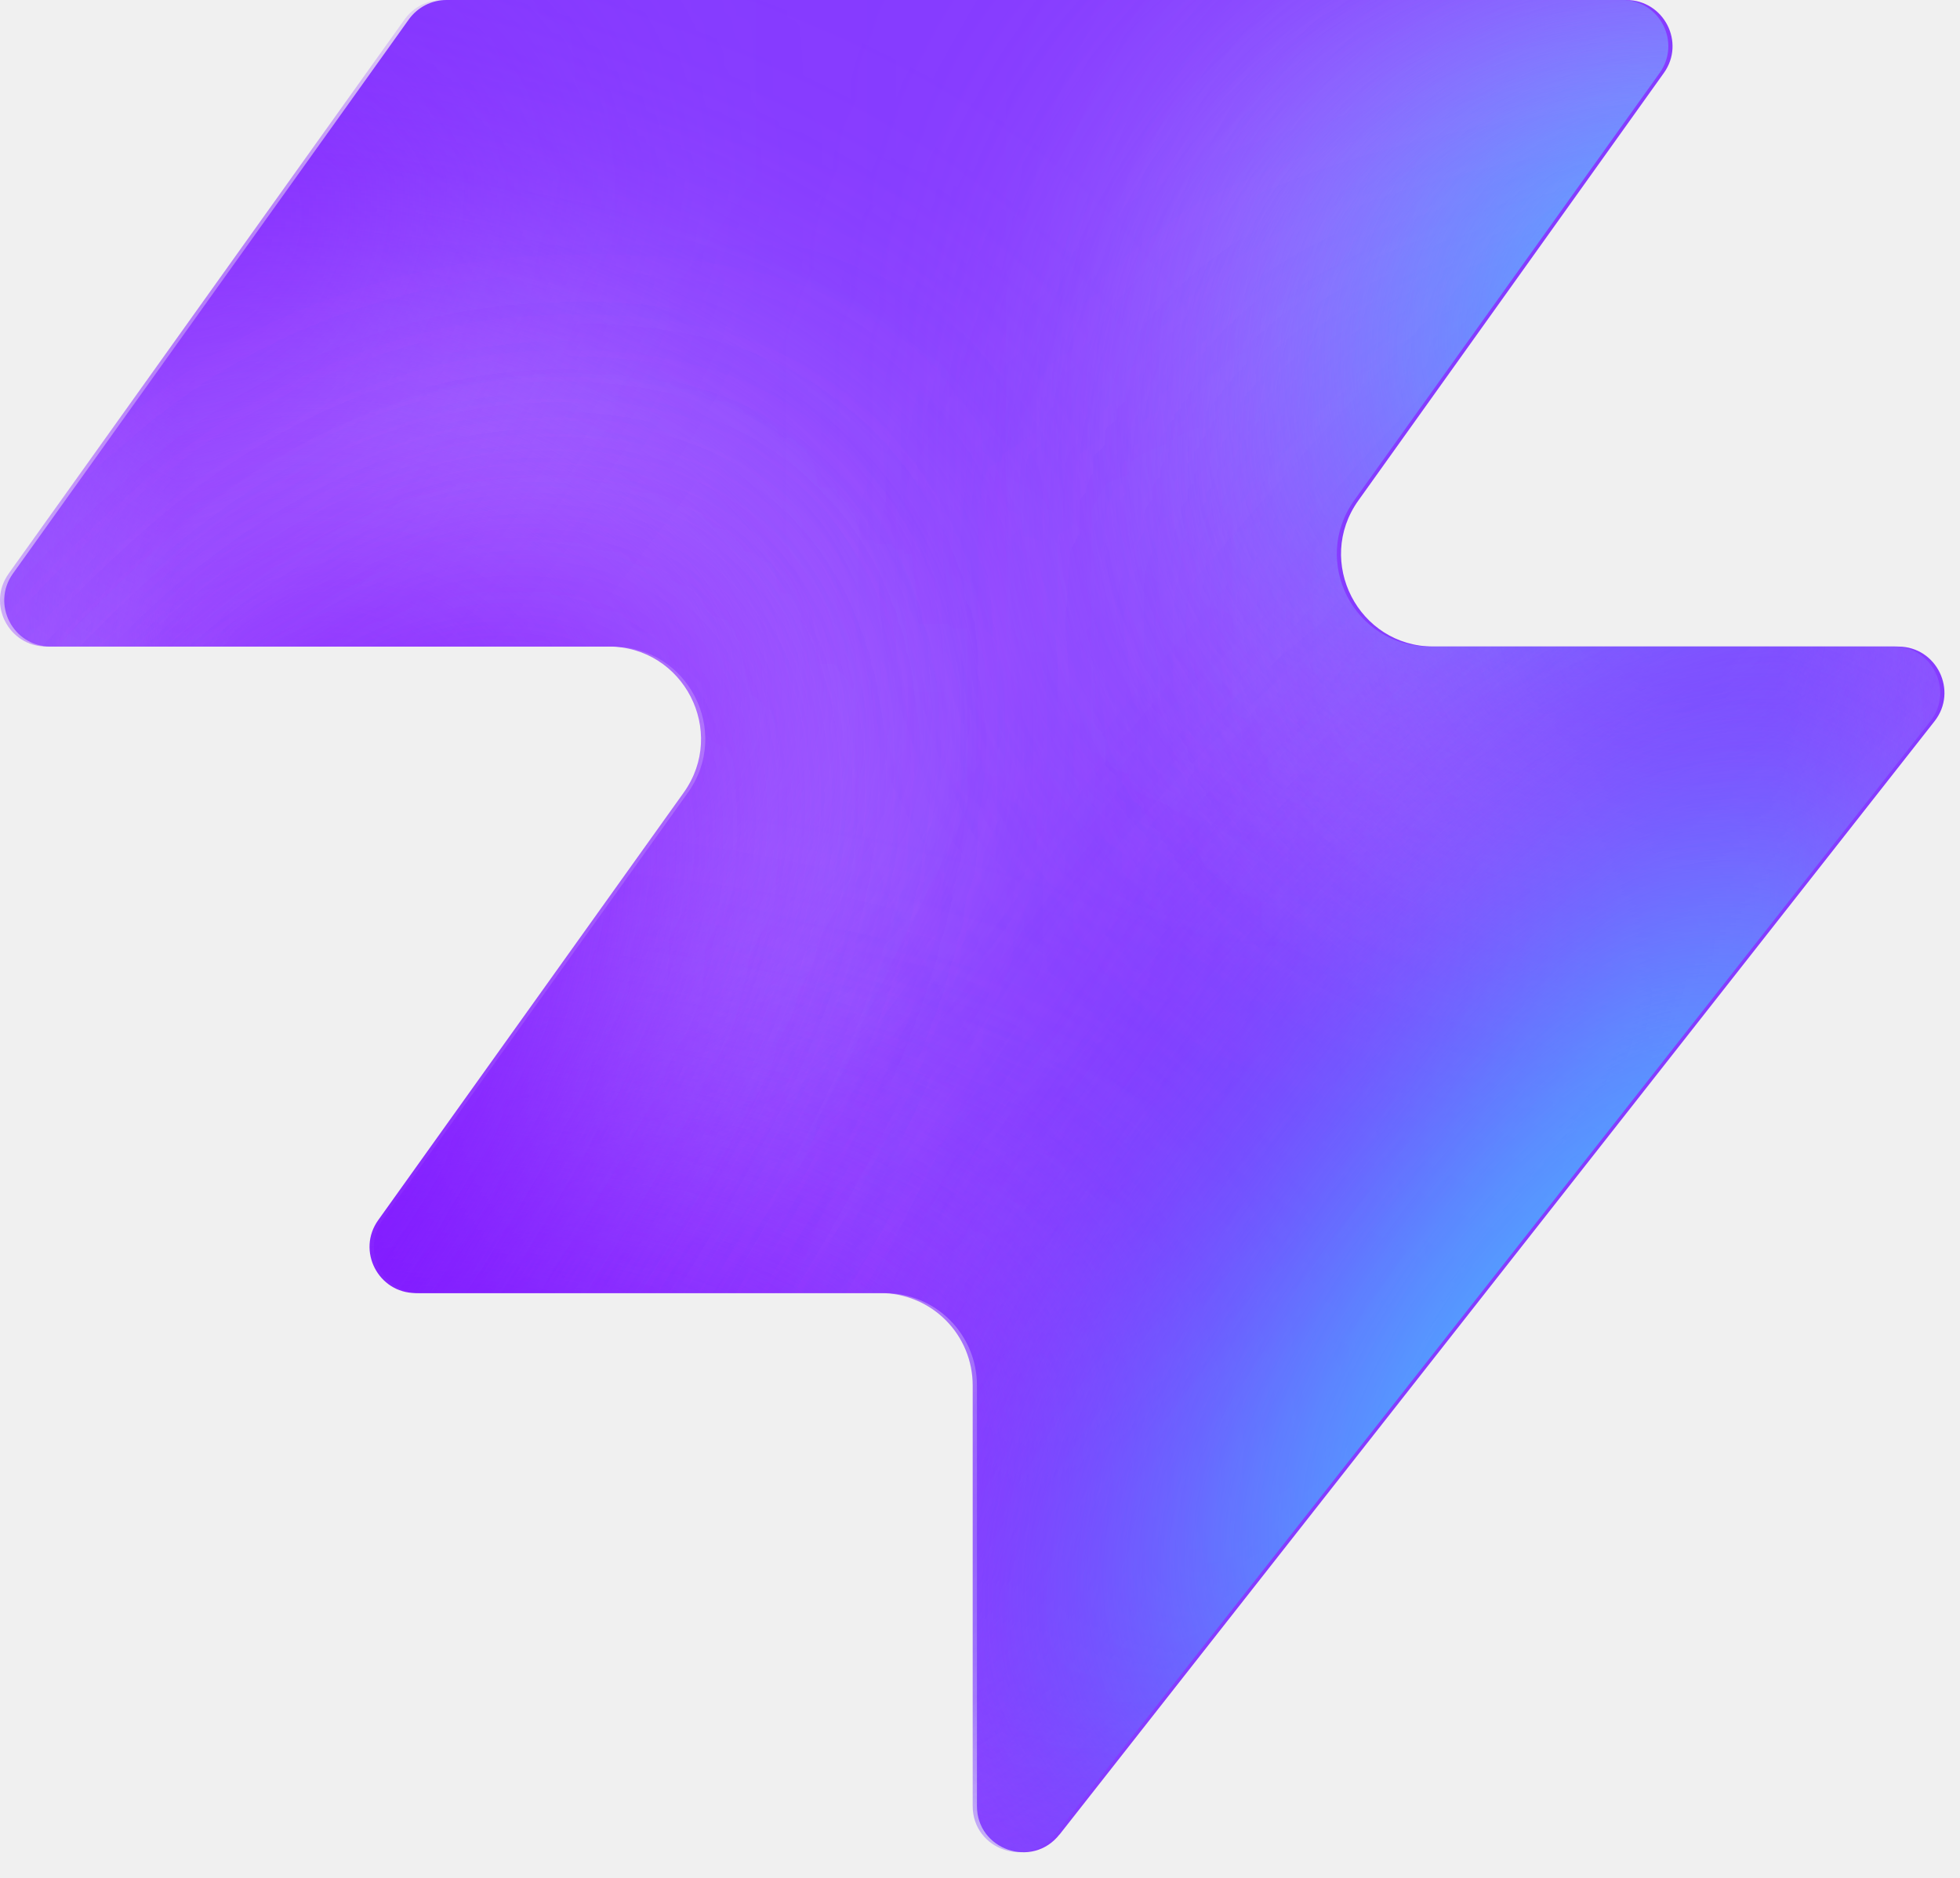
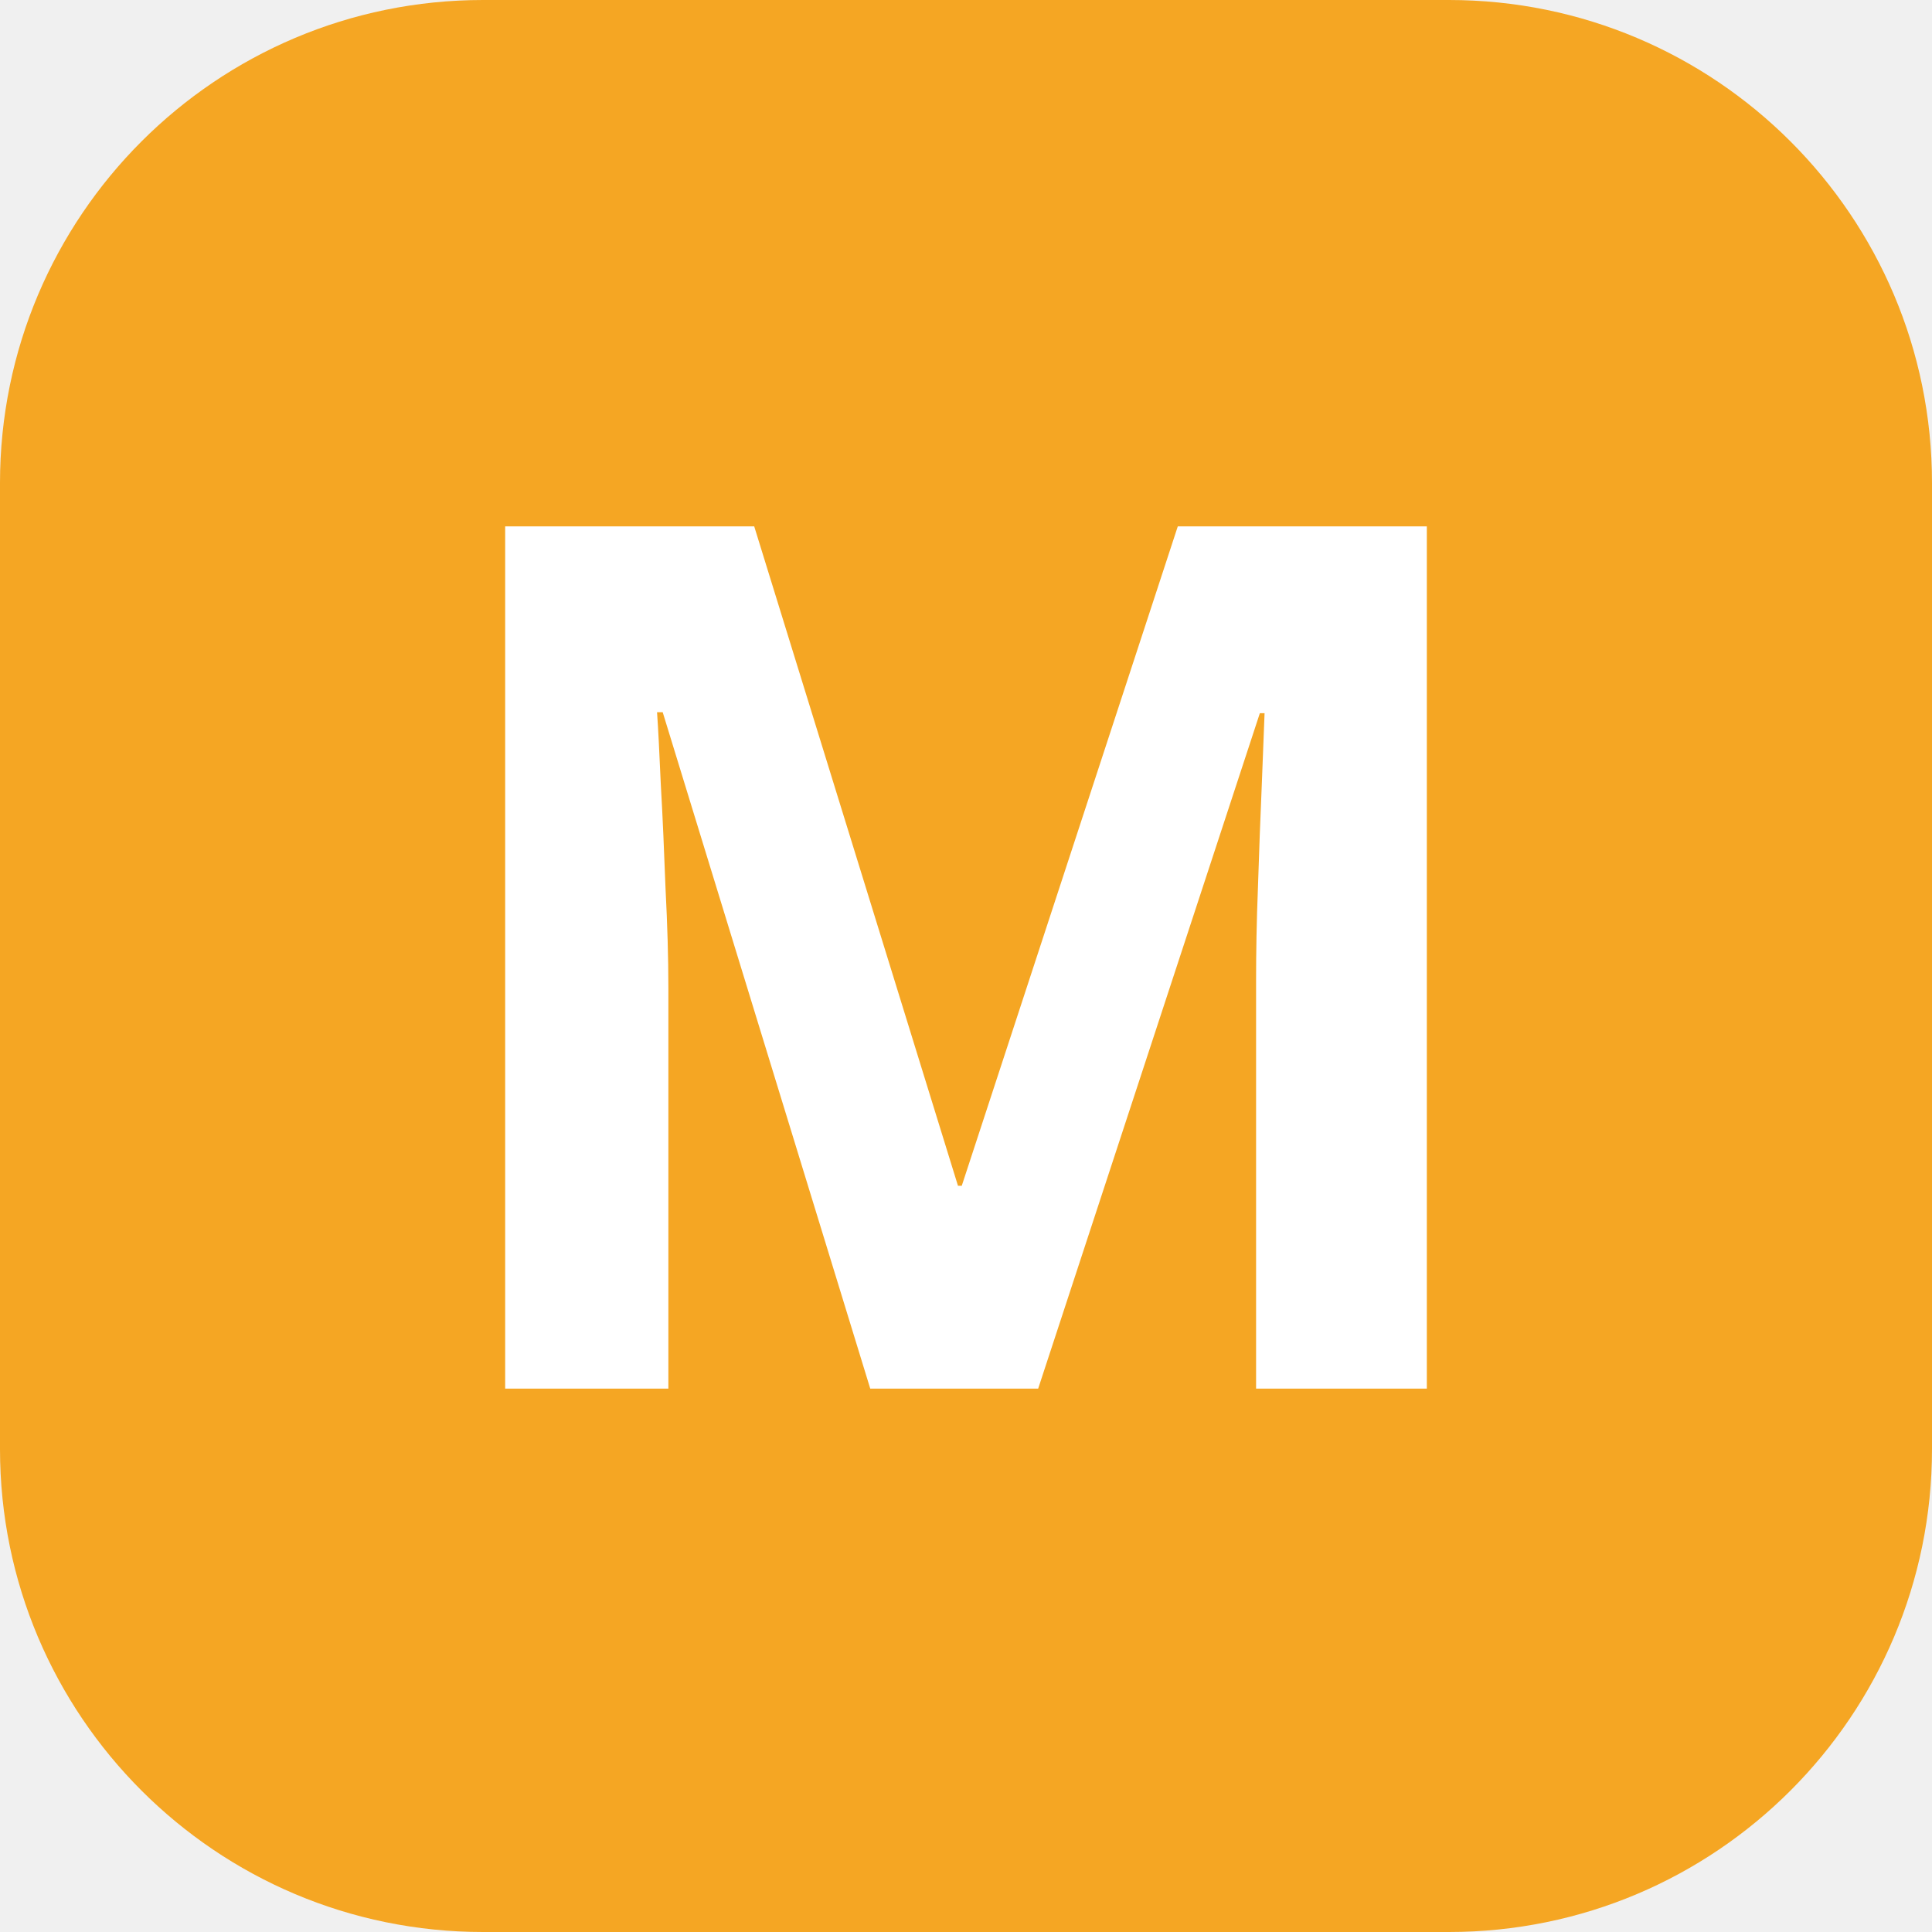
- <svg xmlns="http://www.w3.org/2000/svg" width="48" height="46" fill="none" viewBox="0 0 48 46">
-   <path fill="#863bff" d="M25.946 44.938c-.664.845-2.021.375-2.021-.698V33.937a2.26 2.26 0 0 0-2.262-2.262H10.287c-.92 0-1.456-1.04-.92-1.788l7.48-10.471c1.07-1.497 0-3.578-1.842-3.578H1.237c-.92 0-1.456-1.04-.92-1.788L10.013.474c.214-.297.556-.474.92-.474h28.894c.92 0 1.456 1.04.92 1.788l-7.48 10.471c-1.07 1.498 0 3.579 1.842 3.579h11.377c.943 0 1.473 1.088.89 1.83L25.947 44.94z" style="fill:#863bff;fill:color(display-p3 .525 .23 1);fill-opacity:1" />
-   <mask id="a" width="48" height="46" x="0" y="0" maskUnits="userSpaceOnUse" style="mask-type:alpha">
-     <path fill="#000" d="M25.842 44.938c-.664.844-2.021.375-2.021-.698V33.937a2.26 2.26 0 0 0-2.262-2.262H10.183c-.92 0-1.456-1.04-.92-1.788l7.48-10.471c1.07-1.498 0-3.579-1.842-3.579H1.133c-.92 0-1.456-1.04-.92-1.787L9.91.473c.214-.297.556-.474.92-.474h28.894c.92 0 1.456 1.04.92 1.788l-7.48 10.471c-1.07 1.498 0 3.578 1.842 3.578h11.377c.943 0 1.473 1.088.89 1.832L25.843 44.94z" style="fill:#000;fill-opacity:1" />
-   </mask>
-   <g mask="url(#a)">
-     <g filter="url(#b)">
-       <ellipse cx="5.508" cy="14.704" fill="#ede6ff" rx="5.508" ry="14.704" style="fill:#ede6ff;fill:color(display-p3 .927 .903 1);fill-opacity:1" transform="matrix(.00324 1 1 -.00324 -4.47 31.516)" />
-     </g>
-     <g filter="url(#c)">
-       <ellipse cx="10.399" cy="29.851" fill="#ede6ff" rx="10.399" ry="29.851" style="fill:#ede6ff;fill:color(display-p3 .927 .903 1);fill-opacity:1" transform="matrix(.00324 1 1 -.00324 -39.328 7.883)" />
-     </g>
-     <g filter="url(#d)">
-       <ellipse cx="5.508" cy="30.487" fill="#7e14ff" rx="5.508" ry="30.487" style="fill:#7e14ff;fill:color(display-p3 .492 .077 1);fill-opacity:1" transform="rotate(89.814 -25.913 -14.639)scale(1 -1)" />
-     </g>
-     <g filter="url(#e)">
-       <ellipse cx="5.508" cy="30.599" fill="#7e14ff" rx="5.508" ry="30.599" style="fill:#7e14ff;fill:color(display-p3 .492 .077 1);fill-opacity:1" transform="rotate(89.814 -32.644 -3.334)scale(1 -1)" />
-     </g>
-     <g filter="url(#f)">
-       <ellipse cx="5.508" cy="30.599" fill="#7e14ff" rx="5.508" ry="30.599" style="fill:#7e14ff;fill:color(display-p3 .492 .077 1);fill-opacity:1" transform="matrix(.00324 1 1 -.00324 -34.34 30.47)" />
-     </g>
-     <g filter="url(#g)">
-       <ellipse cx="14.072" cy="22.078" fill="#ede6ff" rx="14.072" ry="22.078" style="fill:#ede6ff;fill:color(display-p3 .927 .903 1);fill-opacity:1" transform="rotate(93.35 24.506 48.493)scale(-1 1)" />
-     </g>
-     <g filter="url(#h)">
-       <ellipse cx="3.47" cy="21.501" fill="#7e14ff" rx="3.47" ry="21.501" style="fill:#7e14ff;fill:color(display-p3 .492 .077 1);fill-opacity:1" transform="rotate(89.009 28.708 47.59)scale(-1 1)" />
-     </g>
-     <g filter="url(#i)">
-       <ellipse cx="3.47" cy="21.501" fill="#7e14ff" rx="3.47" ry="21.501" style="fill:#7e14ff;fill:color(display-p3 .492 .077 1);fill-opacity:1" transform="rotate(89.009 28.708 47.59)scale(-1 1)" />
-     </g>
-     <g filter="url(#j)">
-       <ellipse cx=".387" cy="8.972" fill="#7e14ff" rx="4.407" ry="29.108" style="fill:#7e14ff;fill:color(display-p3 .492 .077 1);fill-opacity:1" transform="rotate(39.51 .387 8.972)" />
-     </g>
-     <g filter="url(#k)">
-       <ellipse cx="47.523" cy="-6.092" fill="#7e14ff" rx="4.407" ry="29.108" style="fill:#7e14ff;fill:color(display-p3 .492 .077 1);fill-opacity:1" transform="rotate(37.892 47.523 -6.092)" />
-     </g>
-     <g filter="url(#l)">
-       <ellipse cx="41.412" cy="6.333" fill="#47bfff" rx="5.971" ry="9.665" style="fill:#47bfff;fill:color(display-p3 .28 .748 1);fill-opacity:1" transform="rotate(37.892 41.412 6.333)" />
-     </g>
-     <g filter="url(#m)">
-       <ellipse cx="-1.879" cy="38.332" fill="#7e14ff" rx="4.407" ry="29.108" style="fill:#7e14ff;fill:color(display-p3 .492 .077 1);fill-opacity:1" transform="rotate(37.892 -1.88 38.332)" />
-     </g>
-     <g filter="url(#n)">
-       <ellipse cx="-1.879" cy="38.332" fill="#7e14ff" rx="4.407" ry="29.108" style="fill:#7e14ff;fill:color(display-p3 .492 .077 1);fill-opacity:1" transform="rotate(37.892 -1.88 38.332)" />
-     </g>
-     <g filter="url(#o)">
-       <ellipse cx="35.651" cy="29.907" fill="#7e14ff" rx="4.407" ry="29.108" style="fill:#7e14ff;fill:color(display-p3 .492 .077 1);fill-opacity:1" transform="rotate(37.892 35.651 29.907)" />
-     </g>
-     <g filter="url(#p)">
-       <ellipse cx="38.418" cy="32.4" fill="#47bfff" rx="5.971" ry="15.297" style="fill:#47bfff;fill:color(display-p3 .28 .748 1);fill-opacity:1" transform="rotate(37.892 38.418 32.4)" />
-     </g>
-   </g>
-   <defs>
-     <filter id="b" width="60.045" height="41.654" x="-19.77" y="16.149" color-interpolation-filters="sRGB" filterUnits="userSpaceOnUse">
-       <feFlood flood-opacity="0" result="BackgroundImageFix" />
-       <feBlend in="SourceGraphic" in2="BackgroundImageFix" result="shape" />
-       <feGaussianBlur result="effect1_foregroundBlur_2002_17158" stdDeviation="7.659" />
-     </filter>
-     <filter id="c" width="90.34" height="51.437" x="-54.613" y="-7.533" color-interpolation-filters="sRGB" filterUnits="userSpaceOnUse">
-       <feFlood flood-opacity="0" result="BackgroundImageFix" />
-       <feBlend in="SourceGraphic" in2="BackgroundImageFix" result="shape" />
-       <feGaussianBlur result="effect1_foregroundBlur_2002_17158" stdDeviation="7.659" />
-     </filter>
-     <filter id="d" width="79.355" height="29.4" x="-49.64" y="2.03" color-interpolation-filters="sRGB" filterUnits="userSpaceOnUse">
-       <feFlood flood-opacity="0" result="BackgroundImageFix" />
-       <feBlend in="SourceGraphic" in2="BackgroundImageFix" result="shape" />
-       <feGaussianBlur result="effect1_foregroundBlur_2002_17158" stdDeviation="4.596" />
-     </filter>
-     <filter id="e" width="79.579" height="29.4" x="-45.045" y="20.029" color-interpolation-filters="sRGB" filterUnits="userSpaceOnUse">
-       <feFlood flood-opacity="0" result="BackgroundImageFix" />
-       <feBlend in="SourceGraphic" in2="BackgroundImageFix" result="shape" />
-       <feGaussianBlur result="effect1_foregroundBlur_2002_17158" stdDeviation="4.596" />
-     </filter>
-     <filter id="f" width="79.579" height="29.4" x="-43.513" y="21.178" color-interpolation-filters="sRGB" filterUnits="userSpaceOnUse">
-       <feFlood flood-opacity="0" result="BackgroundImageFix" />
-       <feBlend in="SourceGraphic" in2="BackgroundImageFix" result="shape" />
-       <feGaussianBlur result="effect1_foregroundBlur_2002_17158" stdDeviation="4.596" />
-     </filter>
-     <filter id="g" width="74.749" height="58.852" x="15.756" y="-17.901" color-interpolation-filters="sRGB" filterUnits="userSpaceOnUse">
-       <feFlood flood-opacity="0" result="BackgroundImageFix" />
-       <feBlend in="SourceGraphic" in2="BackgroundImageFix" result="shape" />
-       <feGaussianBlur result="effect1_foregroundBlur_2002_17158" stdDeviation="7.659" />
-     </filter>
-     <filter id="h" width="61.377" height="25.362" x="23.548" y="2.284" color-interpolation-filters="sRGB" filterUnits="userSpaceOnUse">
-       <feFlood flood-opacity="0" result="BackgroundImageFix" />
-       <feBlend in="SourceGraphic" in2="BackgroundImageFix" result="shape" />
-       <feGaussianBlur result="effect1_foregroundBlur_2002_17158" stdDeviation="4.596" />
-     </filter>
-     <filter id="i" width="61.377" height="25.362" x="23.548" y="2.284" color-interpolation-filters="sRGB" filterUnits="userSpaceOnUse">
-       <feFlood flood-opacity="0" result="BackgroundImageFix" />
-       <feBlend in="SourceGraphic" in2="BackgroundImageFix" result="shape" />
-       <feGaussianBlur result="effect1_foregroundBlur_2002_17158" stdDeviation="4.596" />
-     </filter>
-     <filter id="j" width="56.045" height="63.649" x="-27.636" y="-22.853" color-interpolation-filters="sRGB" filterUnits="userSpaceOnUse">
-       <feFlood flood-opacity="0" result="BackgroundImageFix" />
-       <feBlend in="SourceGraphic" in2="BackgroundImageFix" result="shape" />
-       <feGaussianBlur result="effect1_foregroundBlur_2002_17158" stdDeviation="4.596" />
-     </filter>
-     <filter id="k" width="54.814" height="64.646" x="20.116" y="-38.415" color-interpolation-filters="sRGB" filterUnits="userSpaceOnUse">
-       <feFlood flood-opacity="0" result="BackgroundImageFix" />
-       <feBlend in="SourceGraphic" in2="BackgroundImageFix" result="shape" />
-       <feGaussianBlur result="effect1_foregroundBlur_2002_17158" stdDeviation="4.596" />
-     </filter>
-     <filter id="l" width="33.541" height="35.313" x="24.641" y="-11.323" color-interpolation-filters="sRGB" filterUnits="userSpaceOnUse">
-       <feFlood flood-opacity="0" result="BackgroundImageFix" />
-       <feBlend in="SourceGraphic" in2="BackgroundImageFix" result="shape" />
-       <feGaussianBlur result="effect1_foregroundBlur_2002_17158" stdDeviation="4.596" />
-     </filter>
-     <filter id="m" width="54.814" height="64.646" x="-29.286" y="6.009" color-interpolation-filters="sRGB" filterUnits="userSpaceOnUse">
-       <feFlood flood-opacity="0" result="BackgroundImageFix" />
-       <feBlend in="SourceGraphic" in2="BackgroundImageFix" result="shape" />
-       <feGaussianBlur result="effect1_foregroundBlur_2002_17158" stdDeviation="4.596" />
-     </filter>
-     <filter id="n" width="54.814" height="64.646" x="-29.286" y="6.009" color-interpolation-filters="sRGB" filterUnits="userSpaceOnUse">
-       <feFlood flood-opacity="0" result="BackgroundImageFix" />
-       <feBlend in="SourceGraphic" in2="BackgroundImageFix" result="shape" />
-       <feGaussianBlur result="effect1_foregroundBlur_2002_17158" stdDeviation="4.596" />
-     </filter>
-     <filter id="o" width="54.814" height="64.646" x="8.244" y="-2.416" color-interpolation-filters="sRGB" filterUnits="userSpaceOnUse">
-       <feFlood flood-opacity="0" result="BackgroundImageFix" />
-       <feBlend in="SourceGraphic" in2="BackgroundImageFix" result="shape" />
-       <feGaussianBlur result="effect1_foregroundBlur_2002_17158" stdDeviation="4.596" />
-     </filter>
-     <filter id="p" width="39.409" height="43.623" x="18.713" y="10.588" color-interpolation-filters="sRGB" filterUnits="userSpaceOnUse">
-       <feFlood flood-opacity="0" result="BackgroundImageFix" />
-       <feBlend in="SourceGraphic" in2="BackgroundImageFix" result="shape" />
-       <feGaussianBlur result="effect1_foregroundBlur_2002_17158" stdDeviation="4.596" />
-     </filter>
-   </defs>
+ <svg xmlns="http://www.w3.org/2000/svg" viewBox="0 0 32 32">
+   <rect width="32" height="32" rx="8" fill="#f5a623" />
+   <text x="16" y="23" text-anchor="middle" fill="white" font-size="20" font-family="sans-serif" font-weight="bold">M</text>
</svg>
